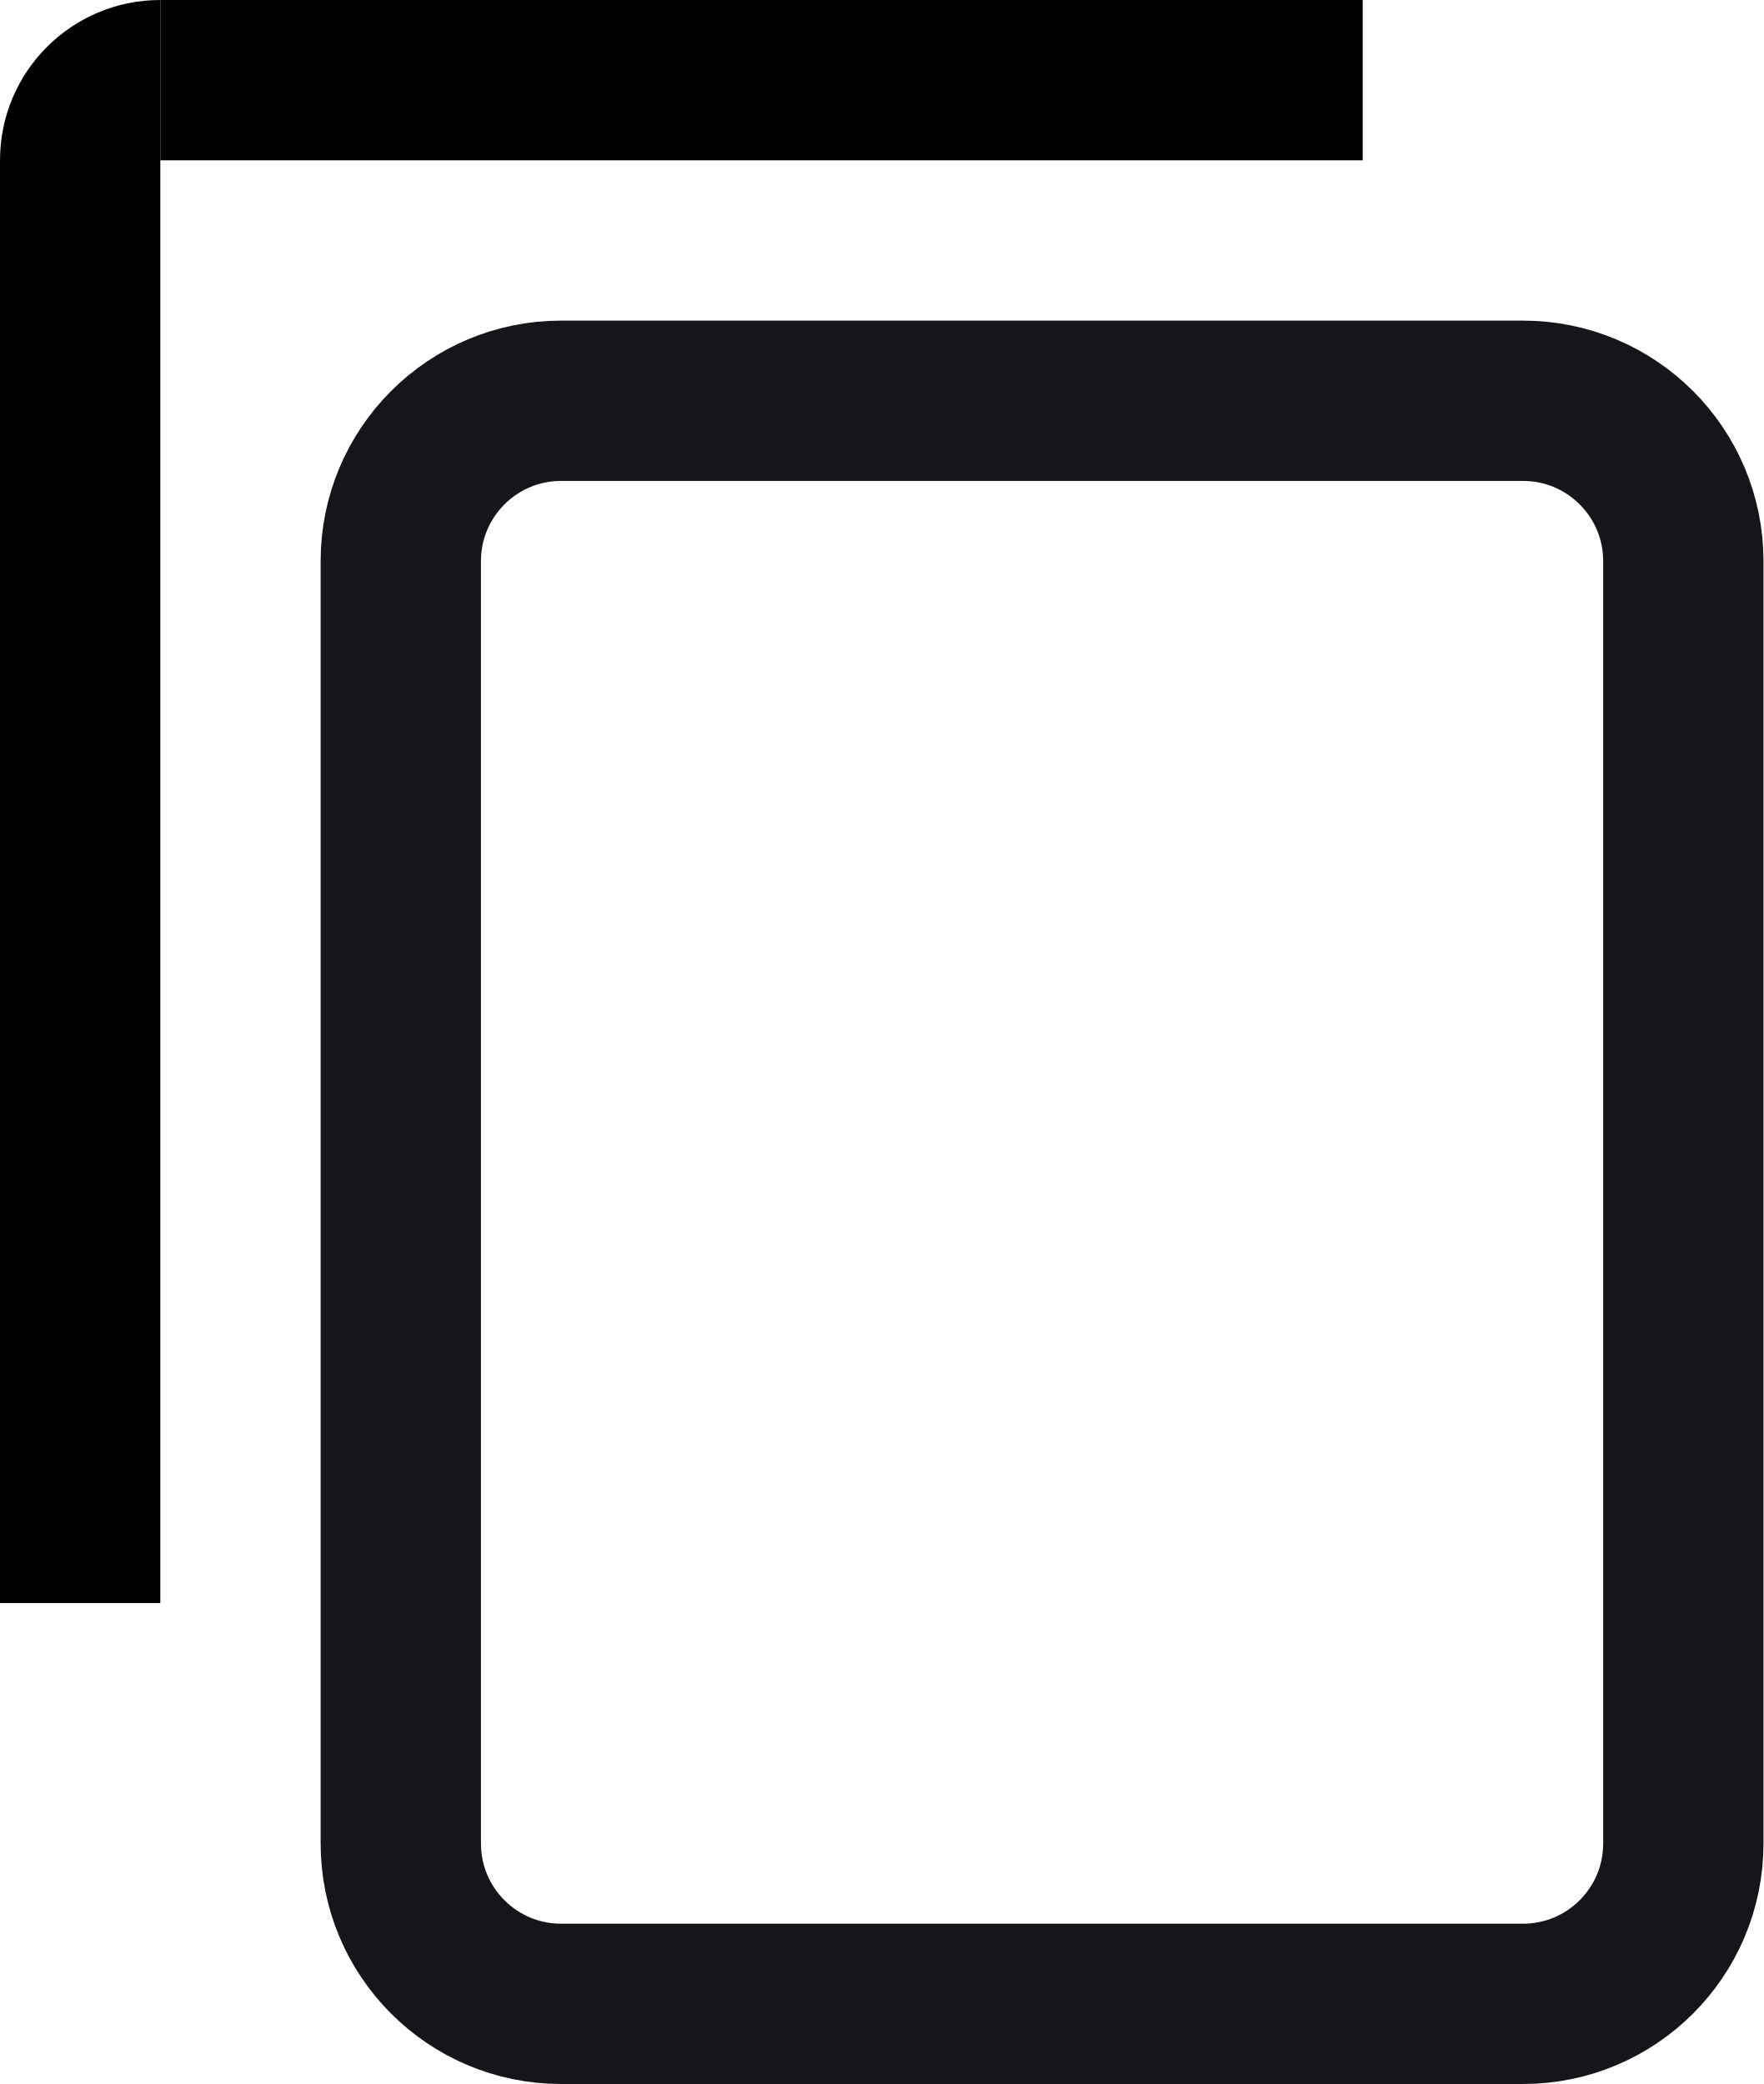
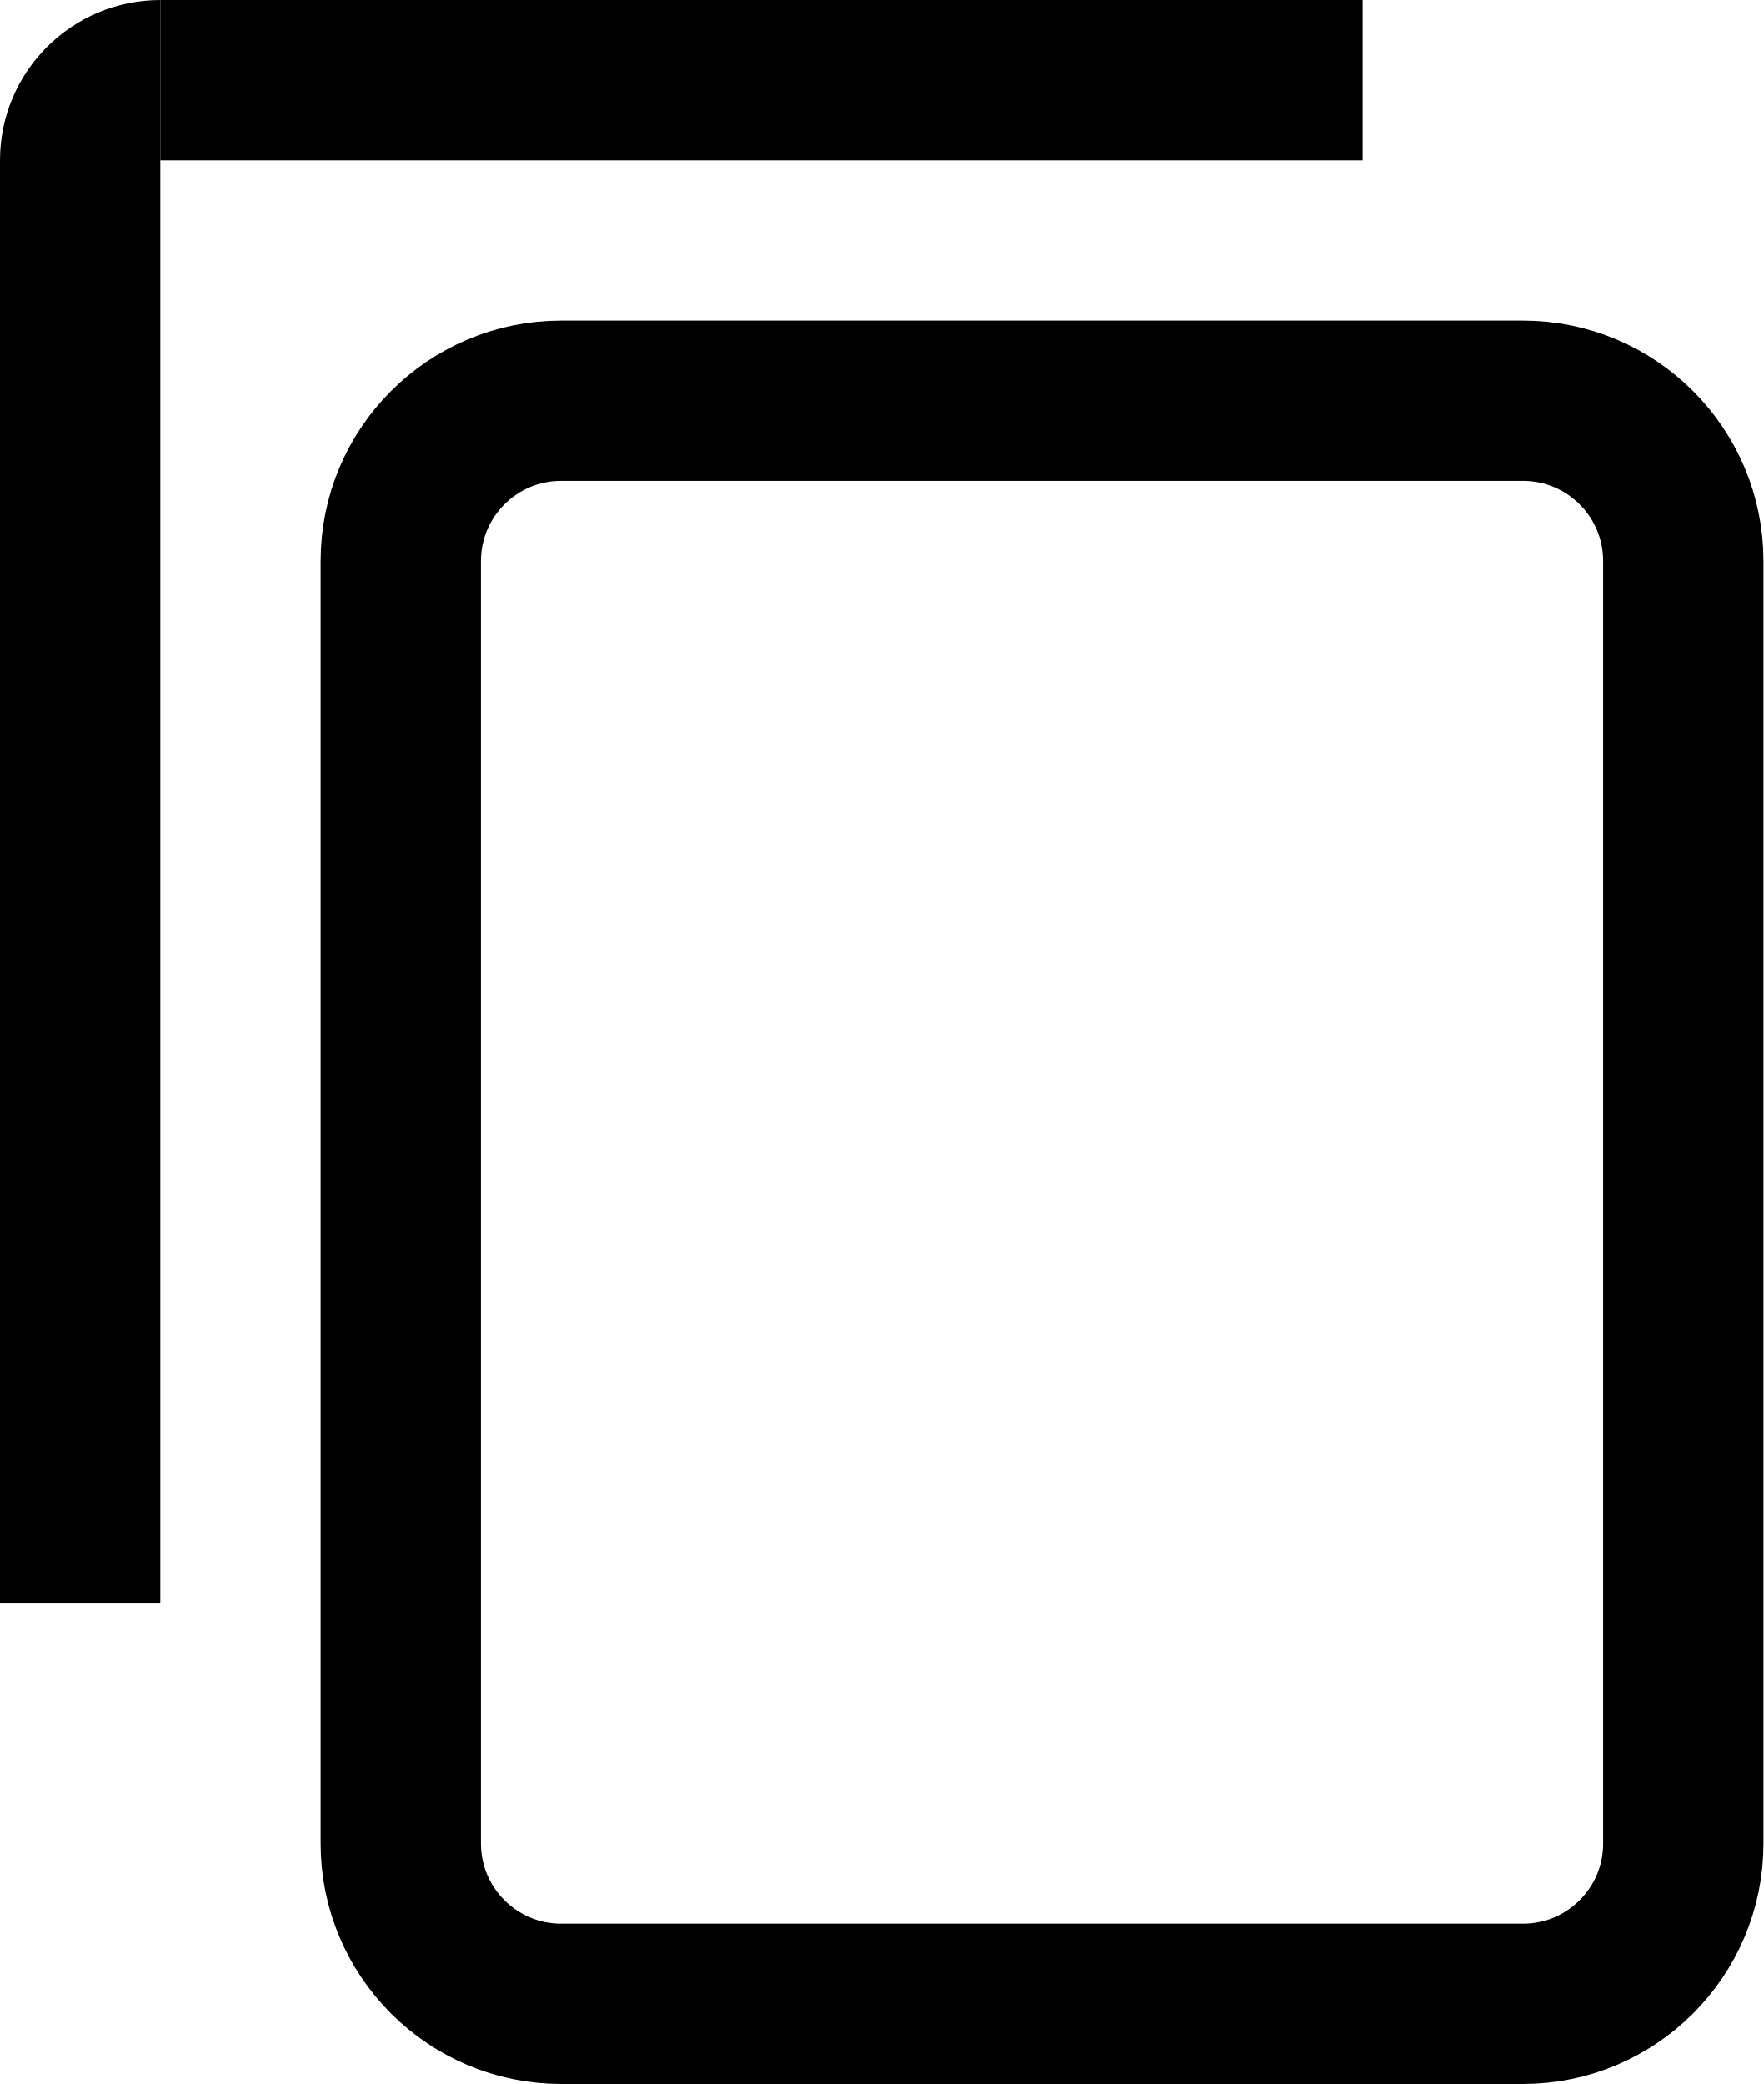
<svg xmlns="http://www.w3.org/2000/svg" width="22" height="26" viewBox="0 0 22 26" fill="none">
-   <rect x="5" y="5" width="16" height="20" rx="2" stroke="#16161A" stroke-width="2" />
+   <rect x="5" y="5" width="16" height="20" rx="2" stroke="#000" stroke-width="2" />
  <path d="M0 2C0 0.895 0.895 0 2 0V0V20H0V2Z" fill="#000" />
  <rect x="2" width="15" height="2" fill="#000" />
</svg>
